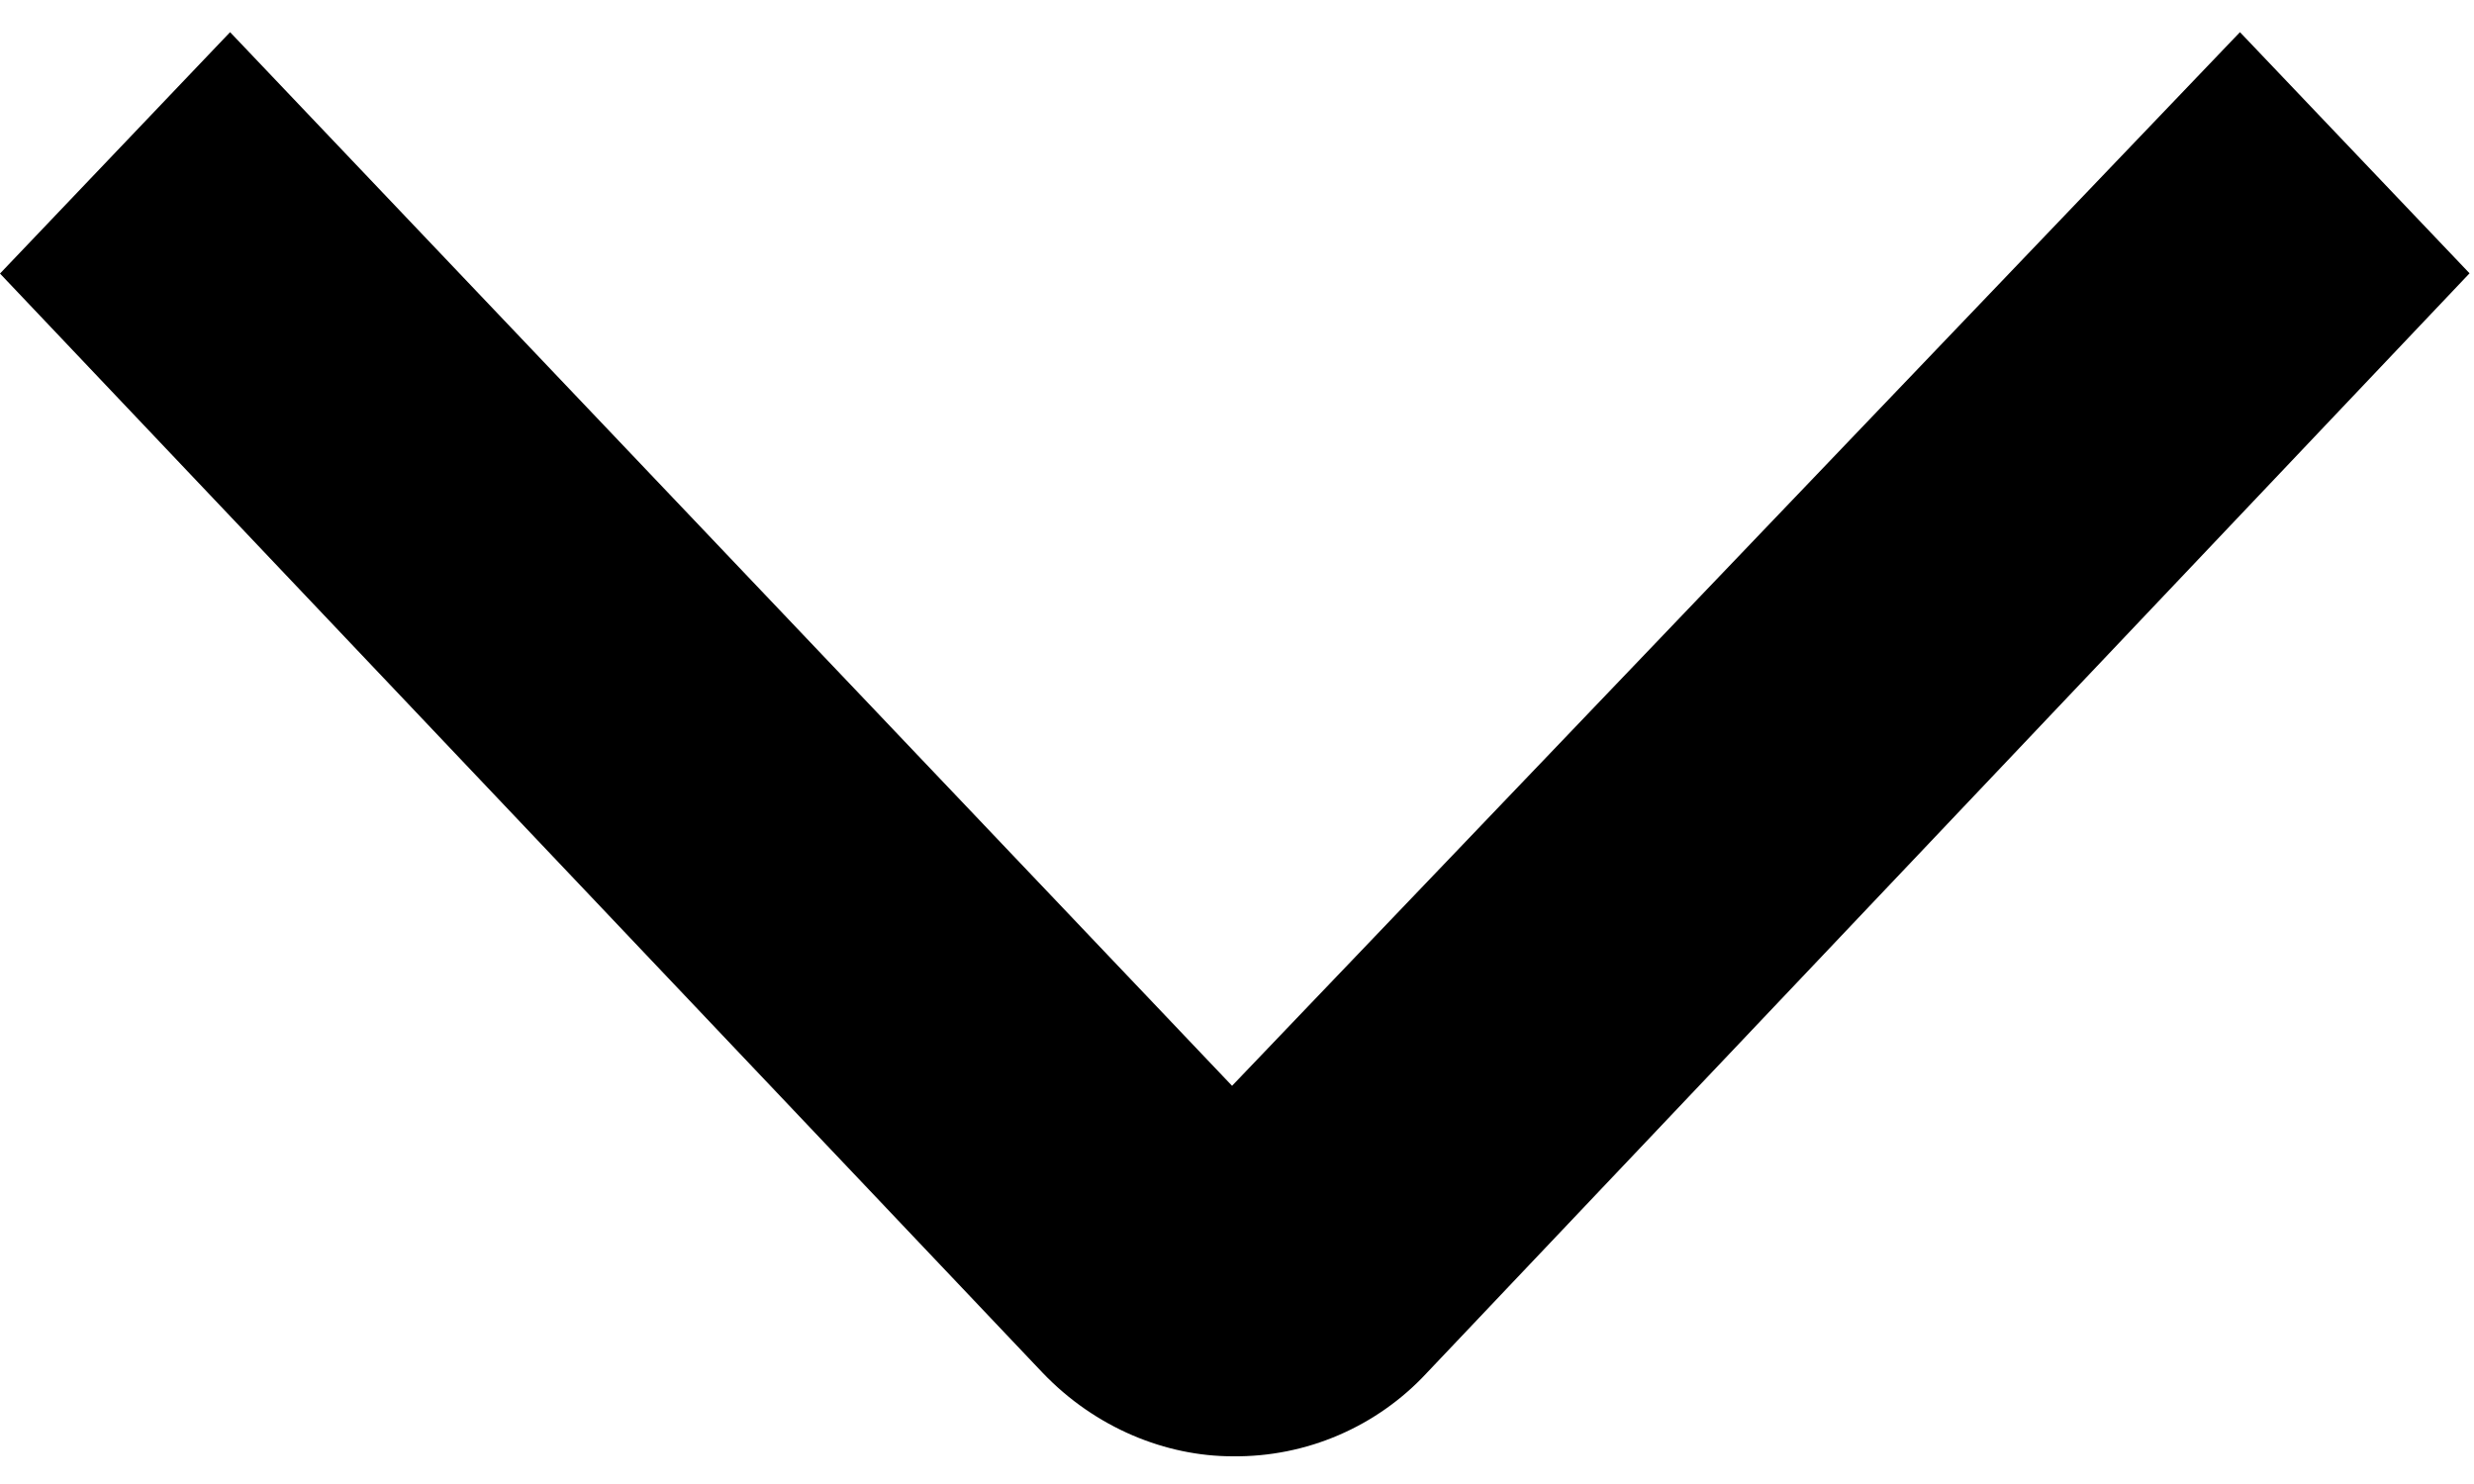
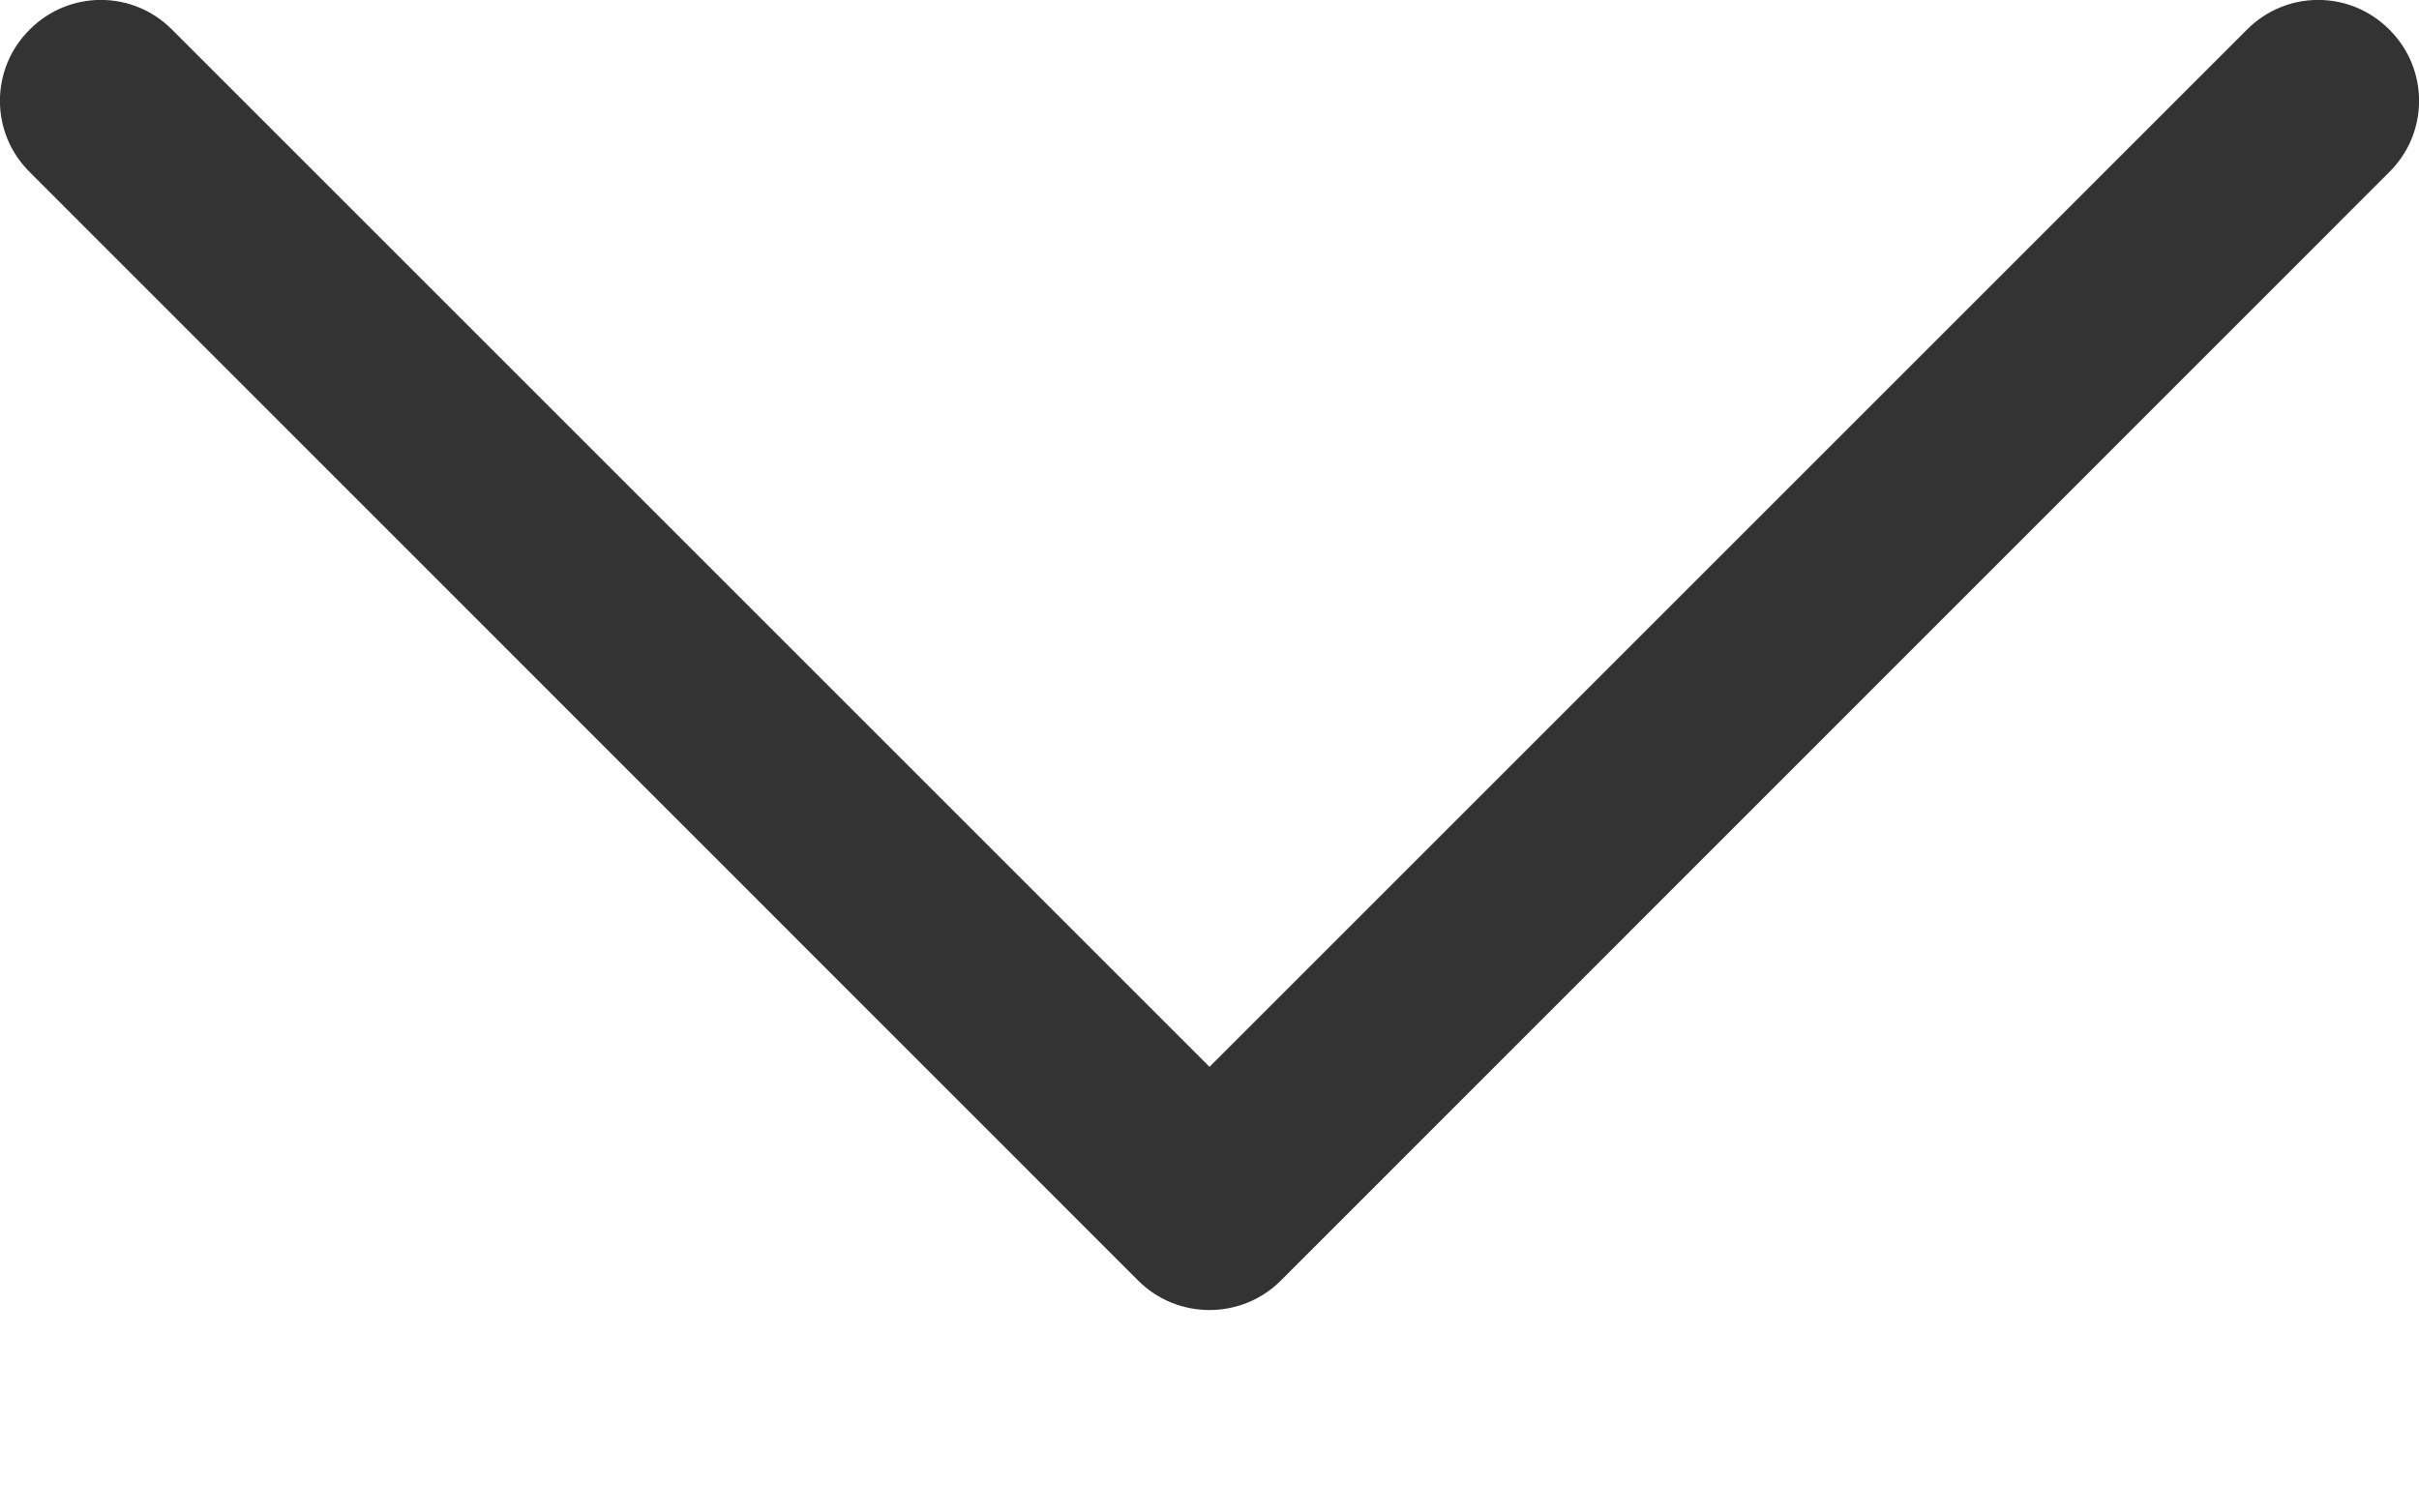
- <svg xmlns="http://www.w3.org/2000/svg" width="10" height="6" viewBox="0 0 10 6">
-   <path fill-rule="evenodd" d="M4.982 5.888c-.268 0-.553-.113-.768-.338L0 1.106.93.13 4.98 4.39 9.054.13l.928.975L5.768 5.55a1.053 1.053 0 0 1-.786.338z" />
+ <svg xmlns="http://www.w3.org/2000/svg" width="8px" height="5px" viewBox="0 0 8 5" version="1.1">
+   <defs />
+   <g id="Icons-16" stroke="none" stroke-width="1" fill="none" fill-rule="evenodd">
+     <g id="icons-16/chevron/chevron_down/icon-chevron_down-16-darkgrey" transform="translate(-4, -6)" fill="#333333" fill-rule="nonzero">
+       <path d="M8,9.529 L11.431,6.098 C11.561,5.967 11.772,5.967 11.902,6.098 C12.033,6.228 12.033,6.439 11.902,6.569 L8.236,10.236 C8.106,10.366 7.894,10.366 7.764,10.236 L4.098,6.569 C3.967,6.439 3.967,6.228 4.098,6.098 C4.228,5.967 4.439,5.967 4.569,6.098 L8,9.529 Z" id="icon-chevron_down" />
+     </g>
+   </g>
</svg>
